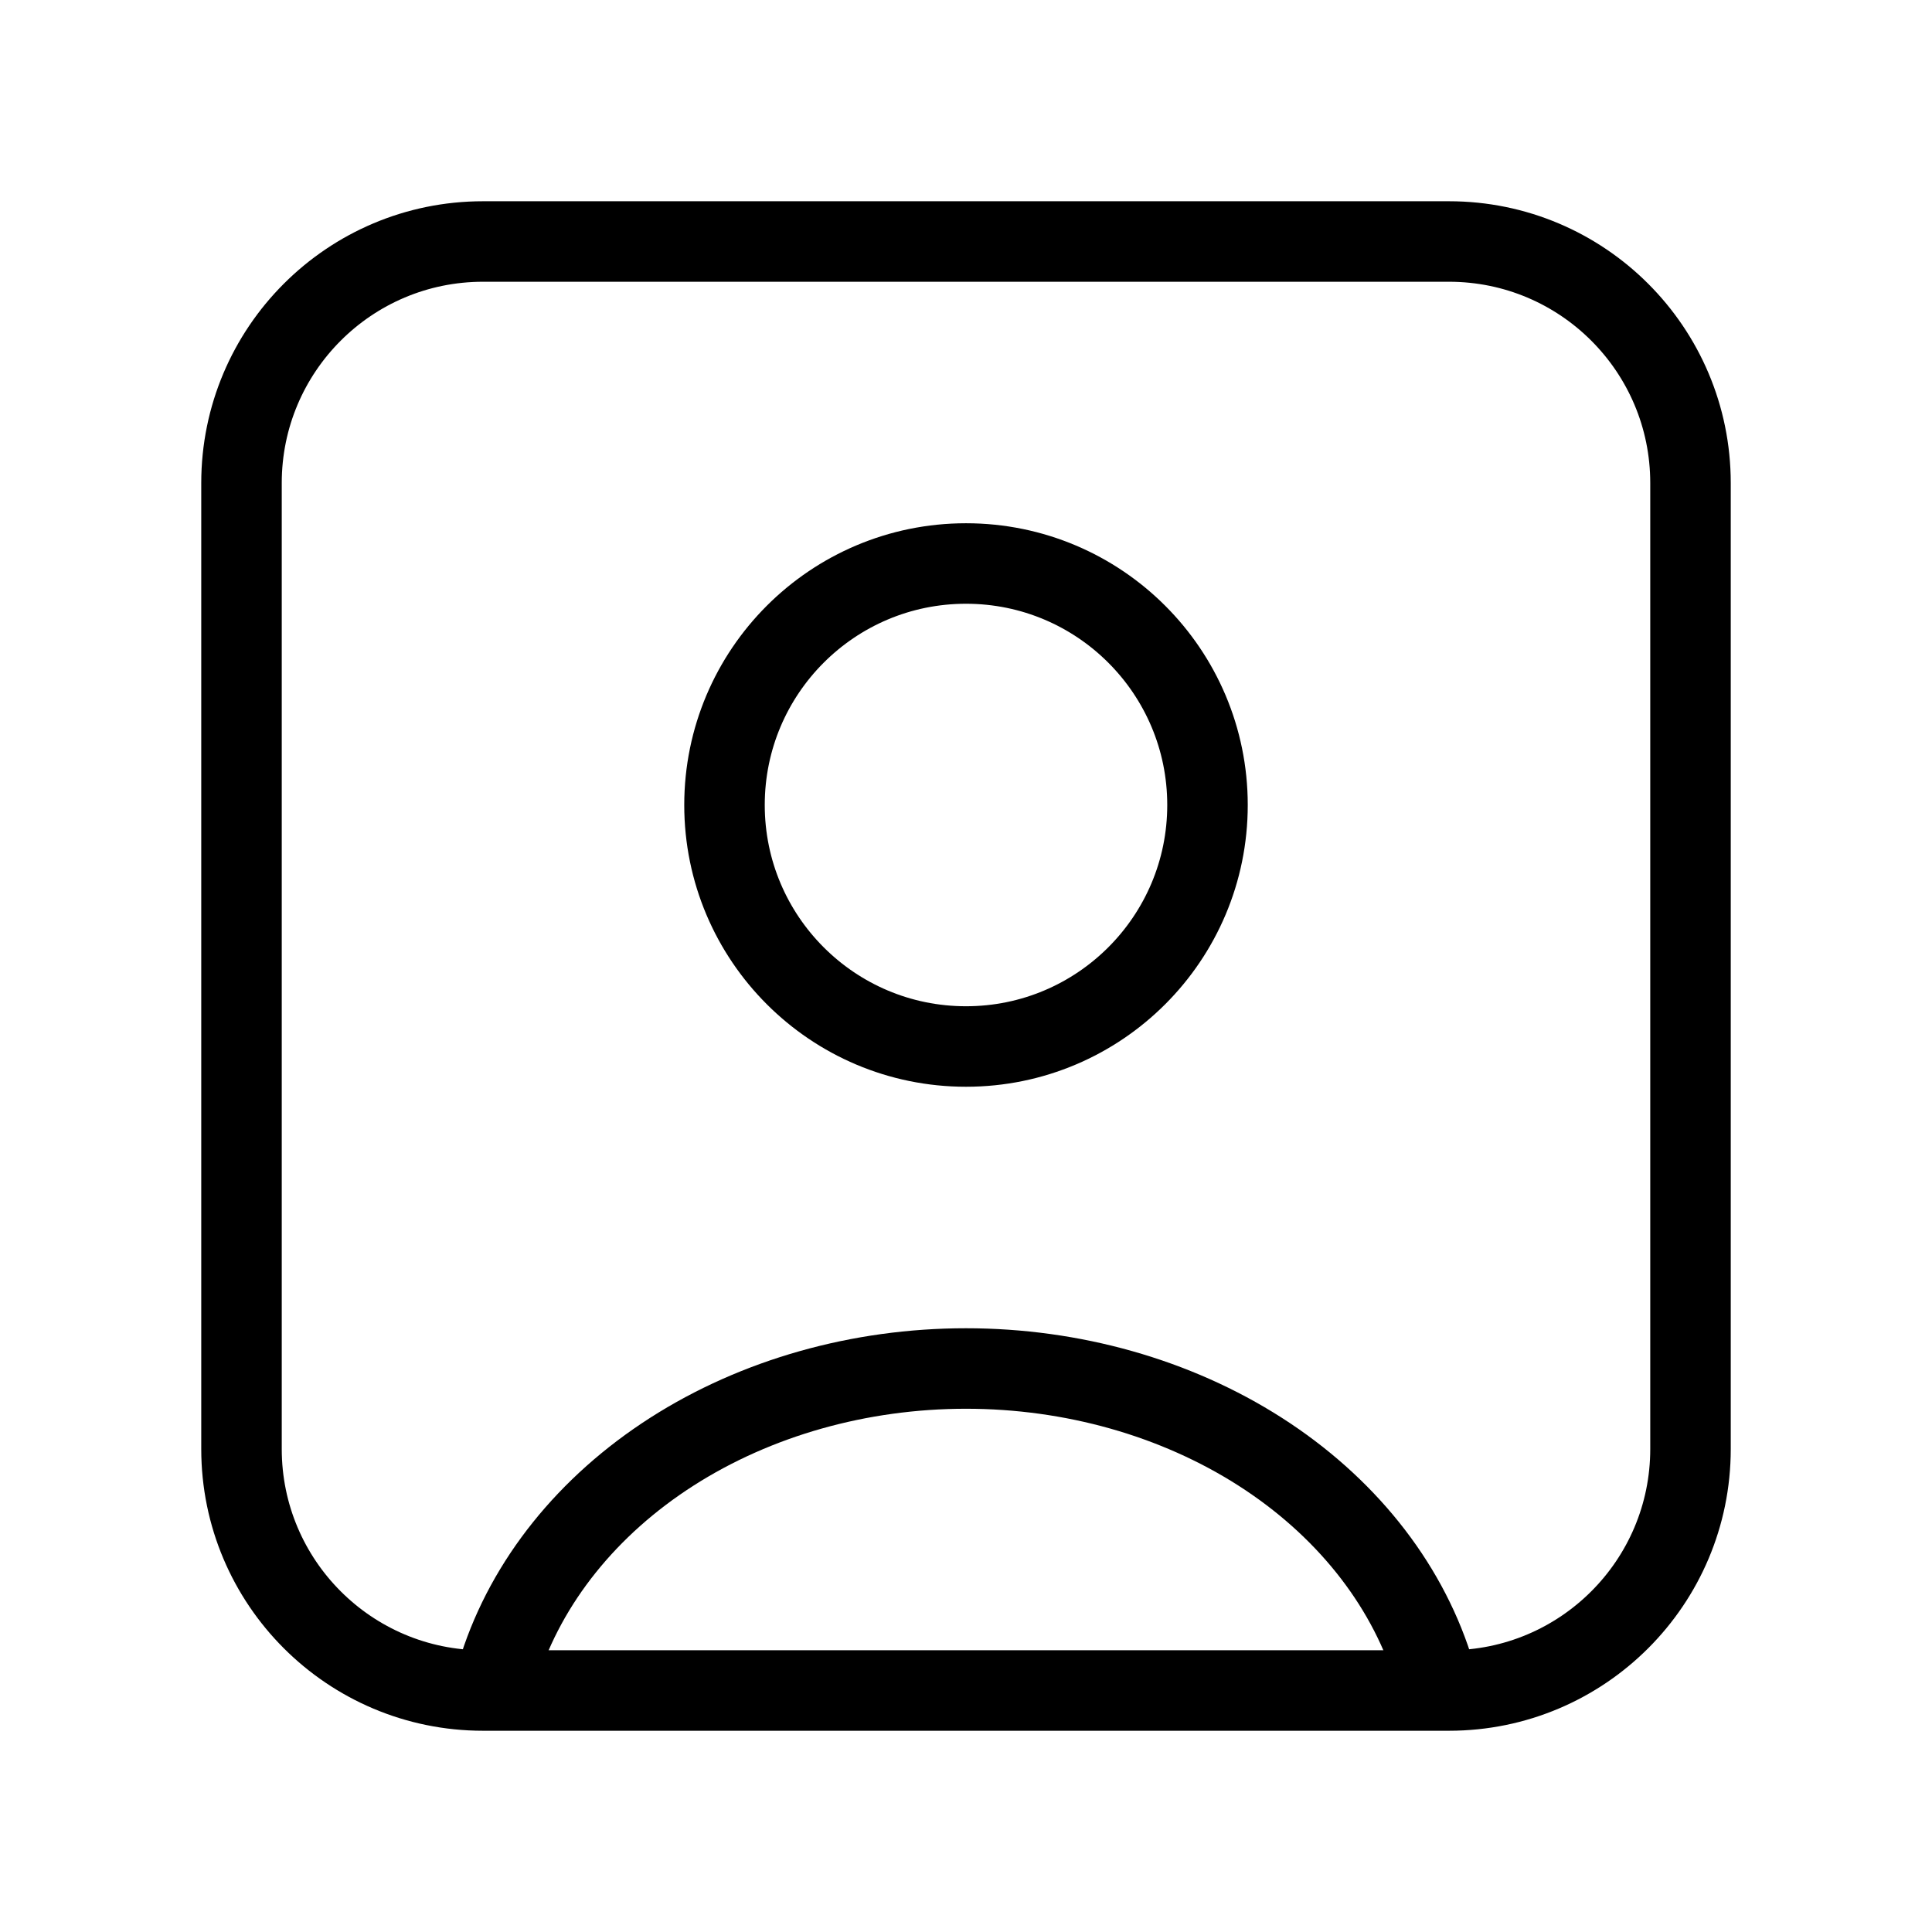
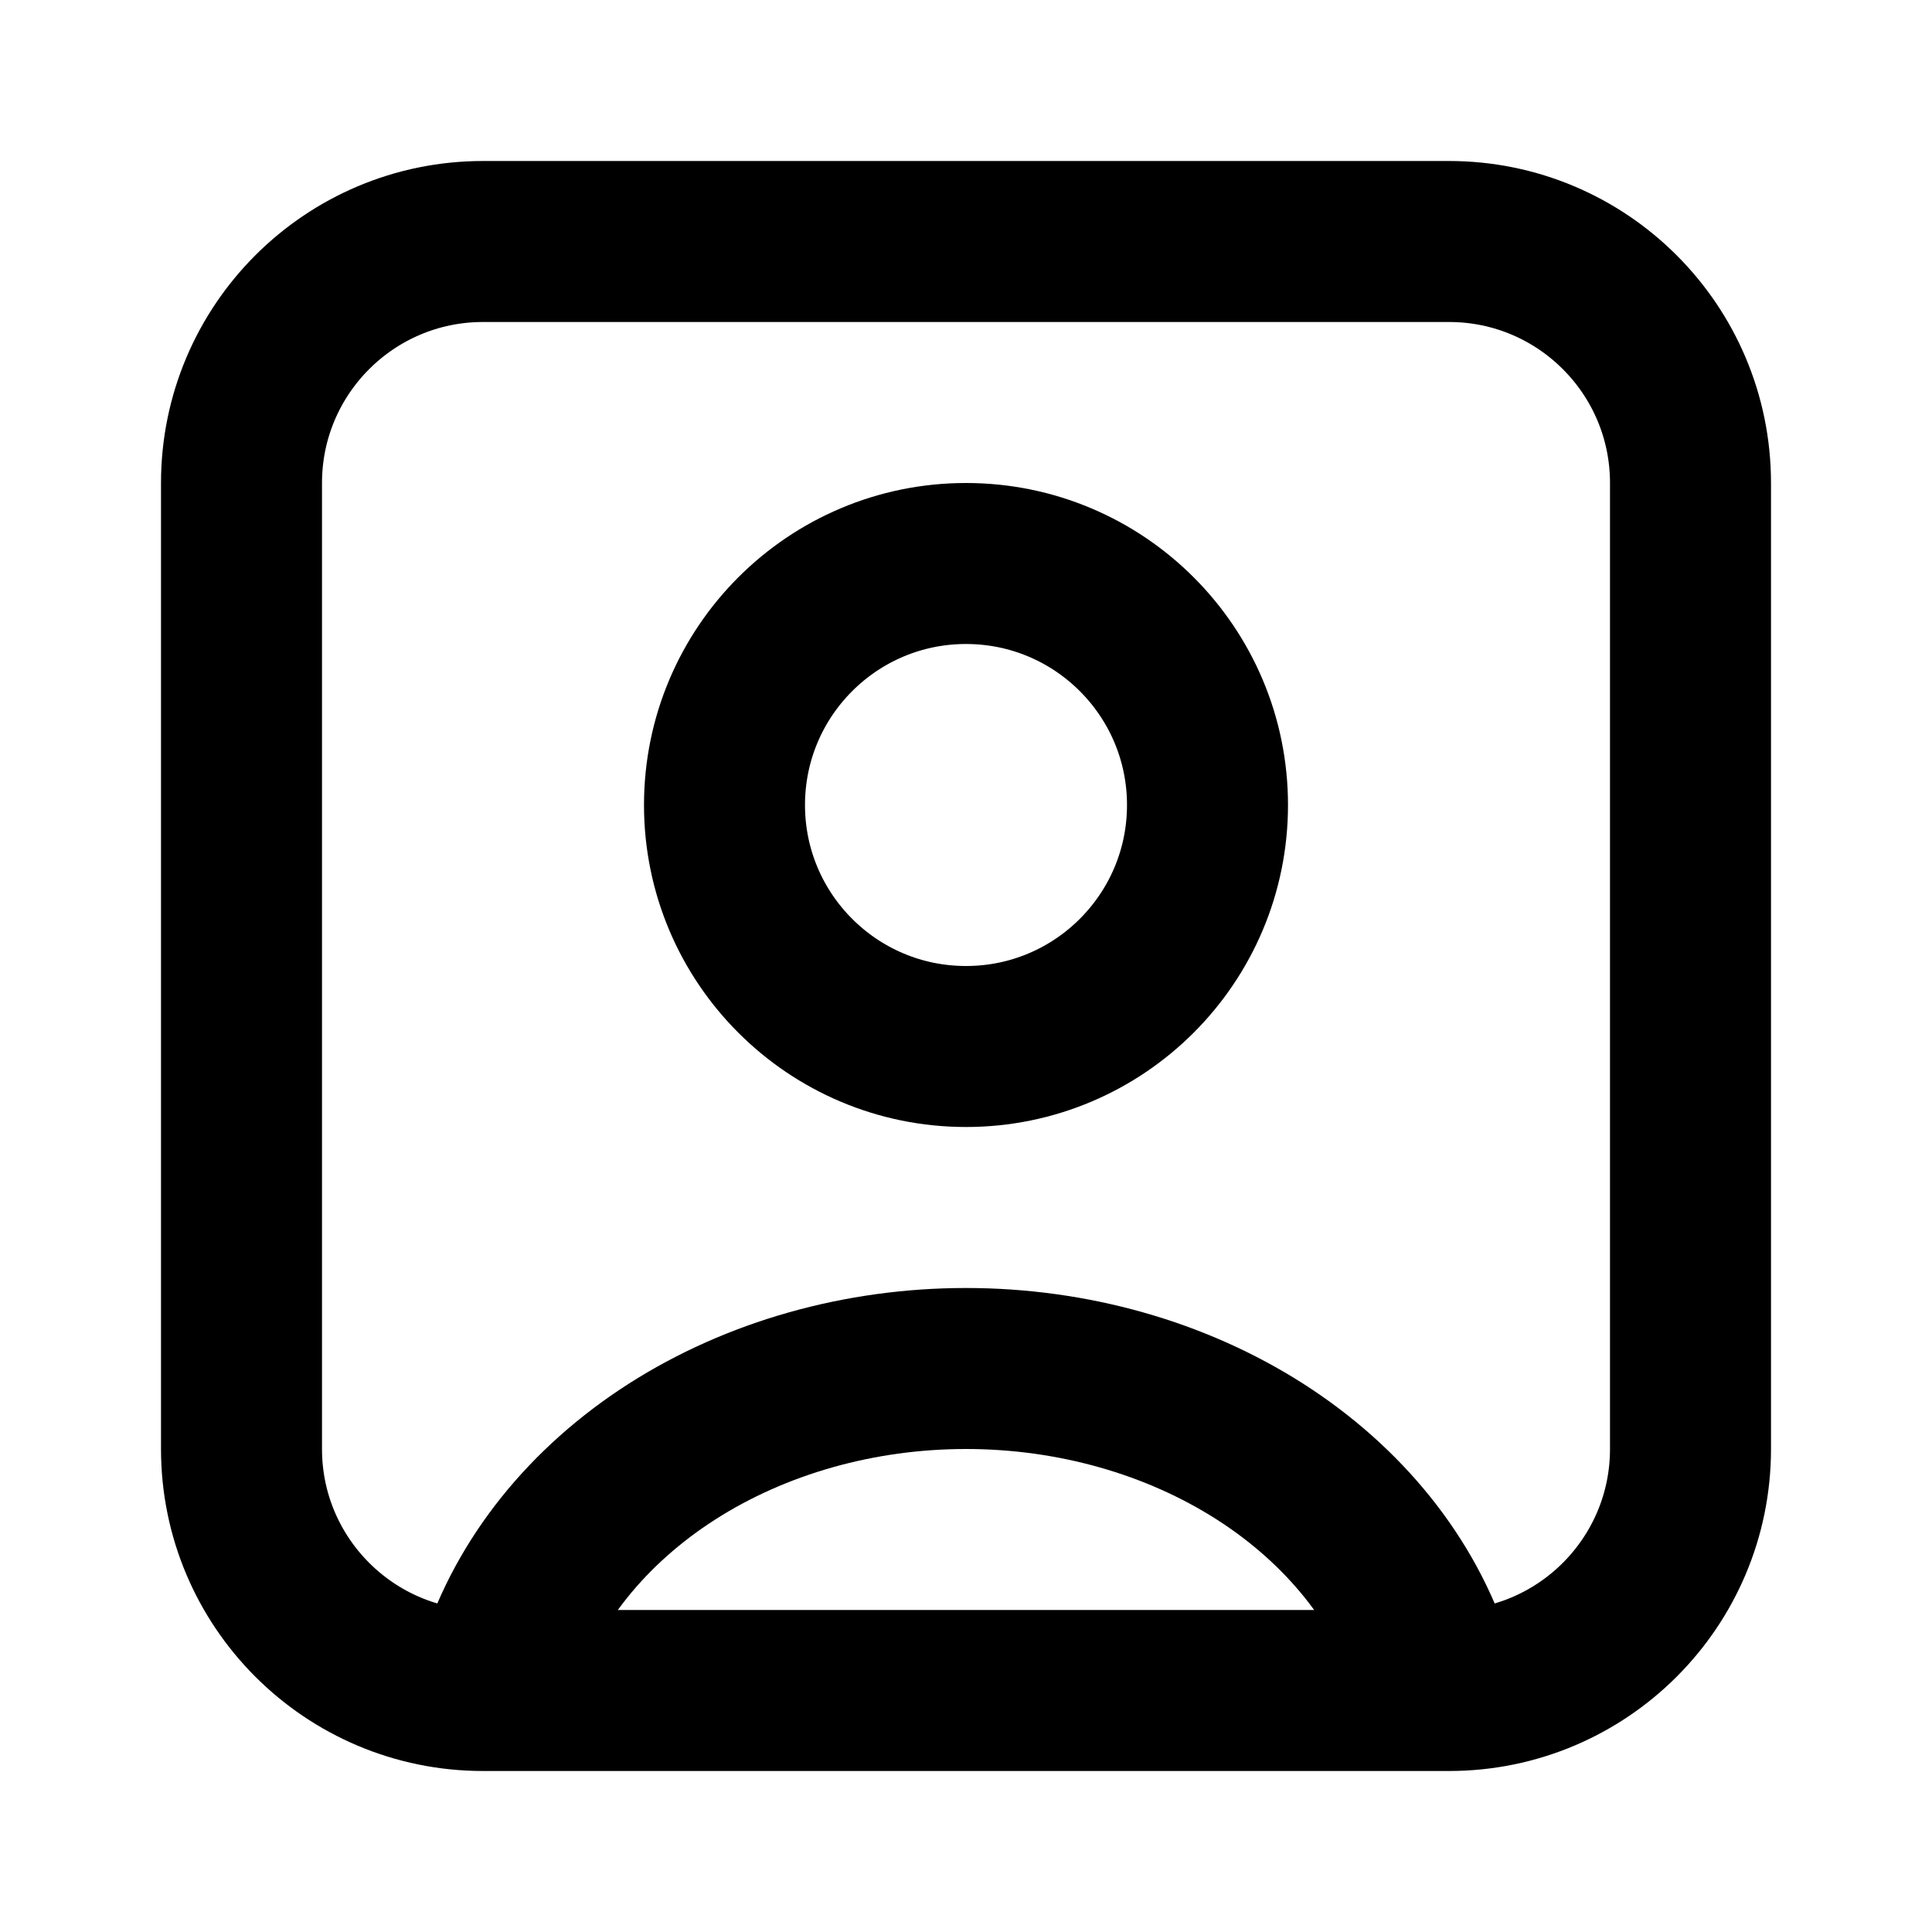
- <svg xmlns="http://www.w3.org/2000/svg" fill="none" stroke="currentColor" viewBox="0 0 24 24">
+ <svg xmlns="http://www.w3.org/2000/svg" fill="none" stroke="currentColor" stroke-width="2" viewBox="0 0 24 24">
  <path d="M17.796 20.706C17.454 19.643 16.7 18.703 15.653 18.033C14.605 17.363 13.321 17 12 17C10.679 17 9.395 17.363 8.347 18.033C7.3 18.703 6.546 19.643 6.204 20.706" stroke="currentColor" />
  <circle cx="12" cy="10" r="3" stroke="currentColor" stroke-linecap="round" />
  <rect x="3" y="3" width="18" height="18" rx="3" stroke="currentColor" />
</svg>
